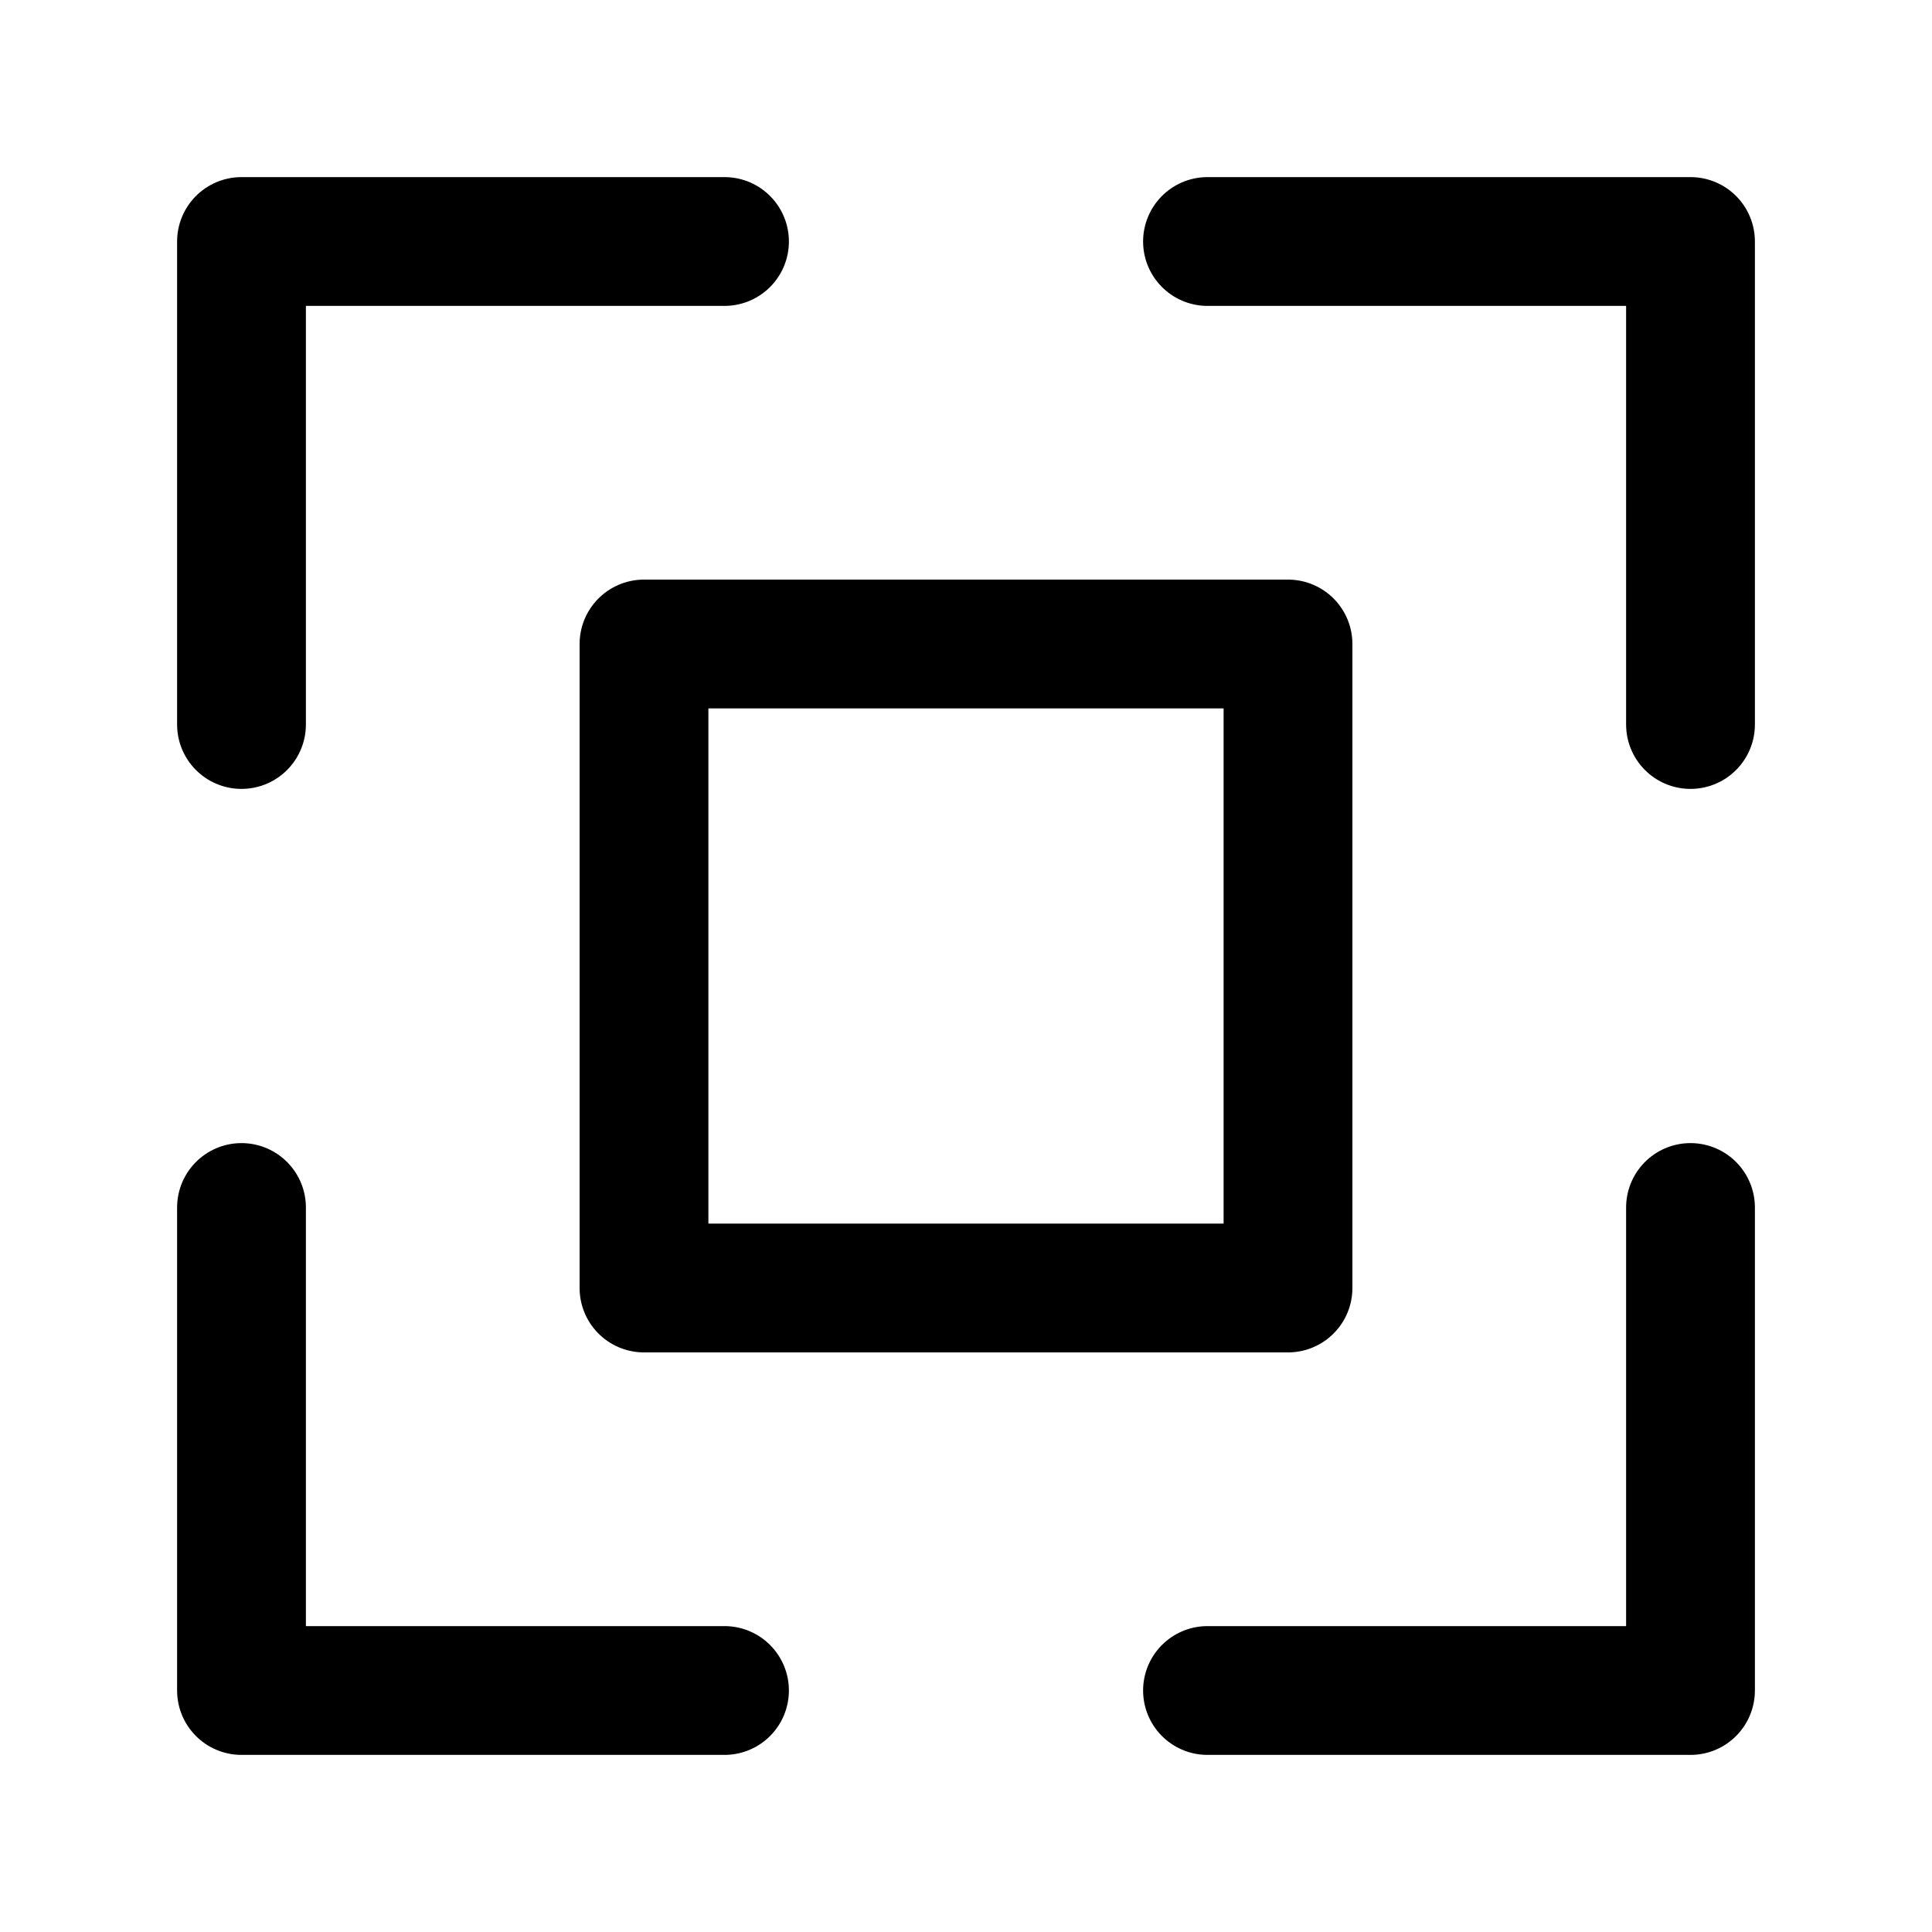
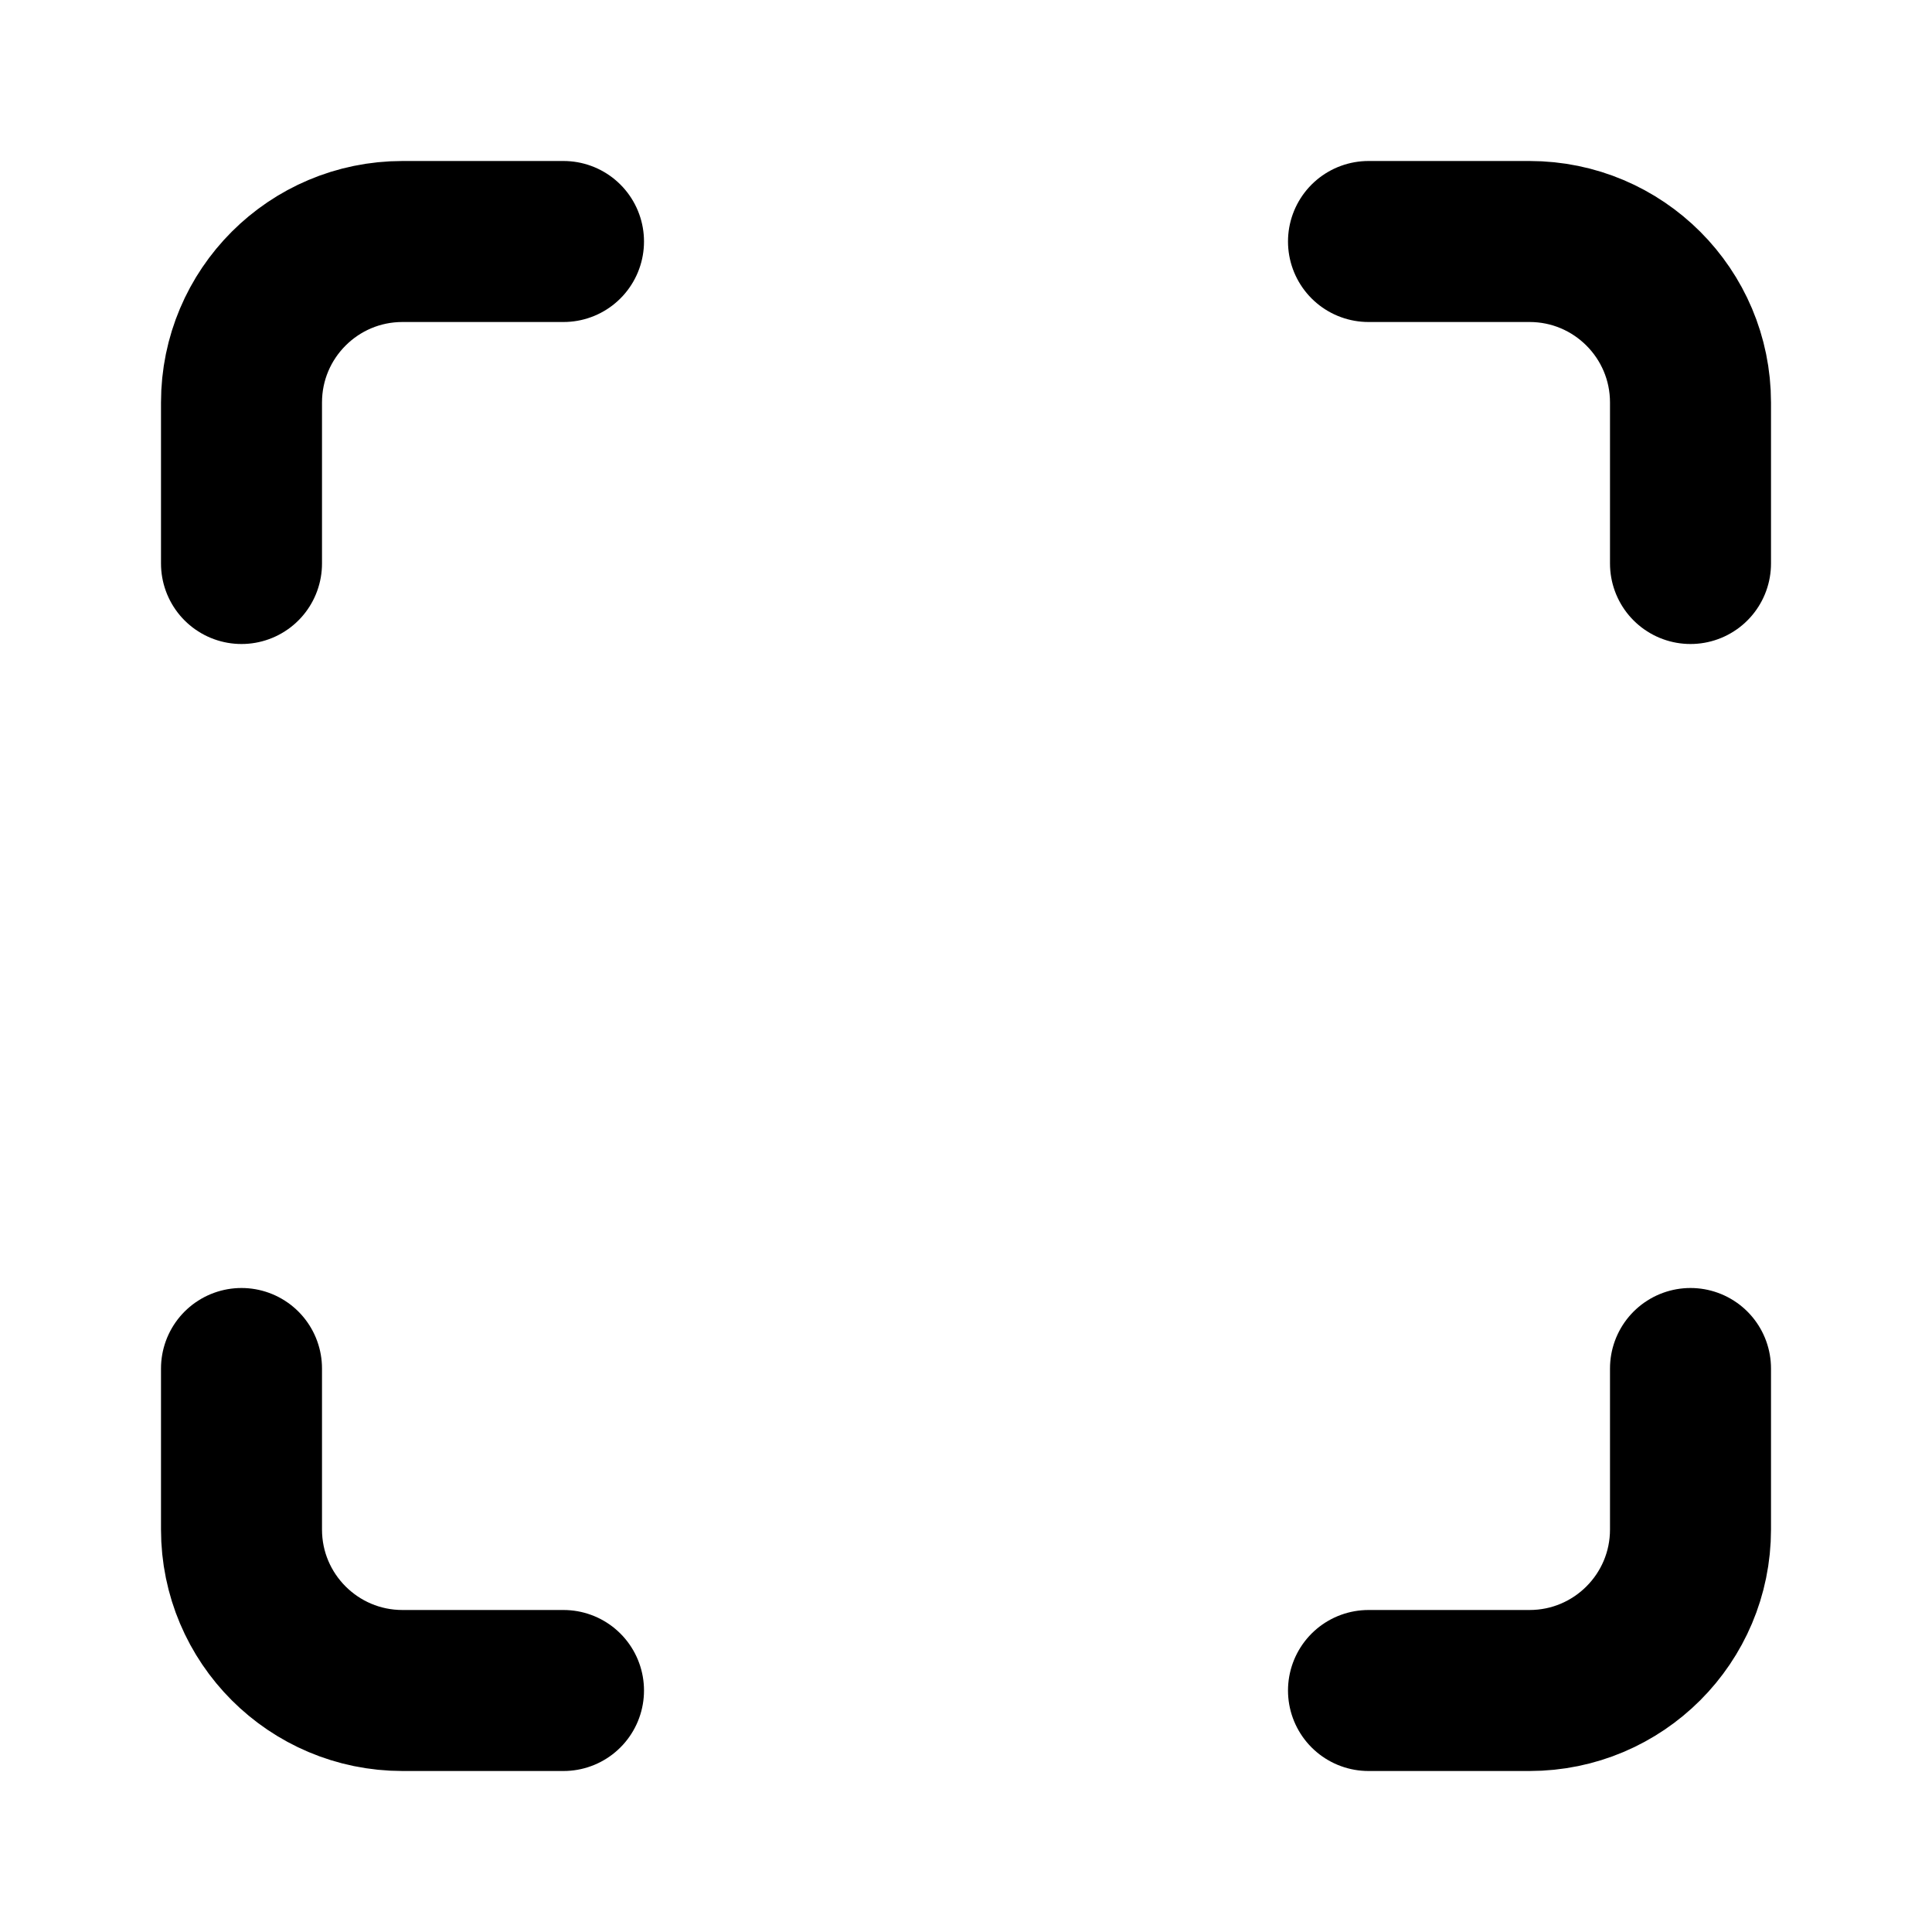
- <svg xmlns="http://www.w3.org/2000/svg" width="24" height="24" viewBox="0 0 24 24">
-   <path d="M3 9V3H9 M15 3H21V9 M21 15V21H15 M9 21H3V15 M8 8H16V16H8Z" fill="none" stroke="black" stroke-width="1.6" stroke-linecap="round" stroke-linejoin="round" />
+ <svg xmlns="http://www.w3.org/2000/svg" width="24" height="24" viewBox="0 0 24 24" fill="none" stroke="currentColor" stroke-width="2" stroke-linecap="round" stroke-linejoin="round">
+   <path d="M3 7V5a2 2 0 0 1 2-2h2" />
+   <path d="M17 3h2a2 2 0 0 1 2 2v2" />
+   <path d="M21 17v2a2 2 0 0 1-2 2h-2" />
+   <path d="M7 21H5a2 2 0 0 1-2-2v-2" />
</svg>
